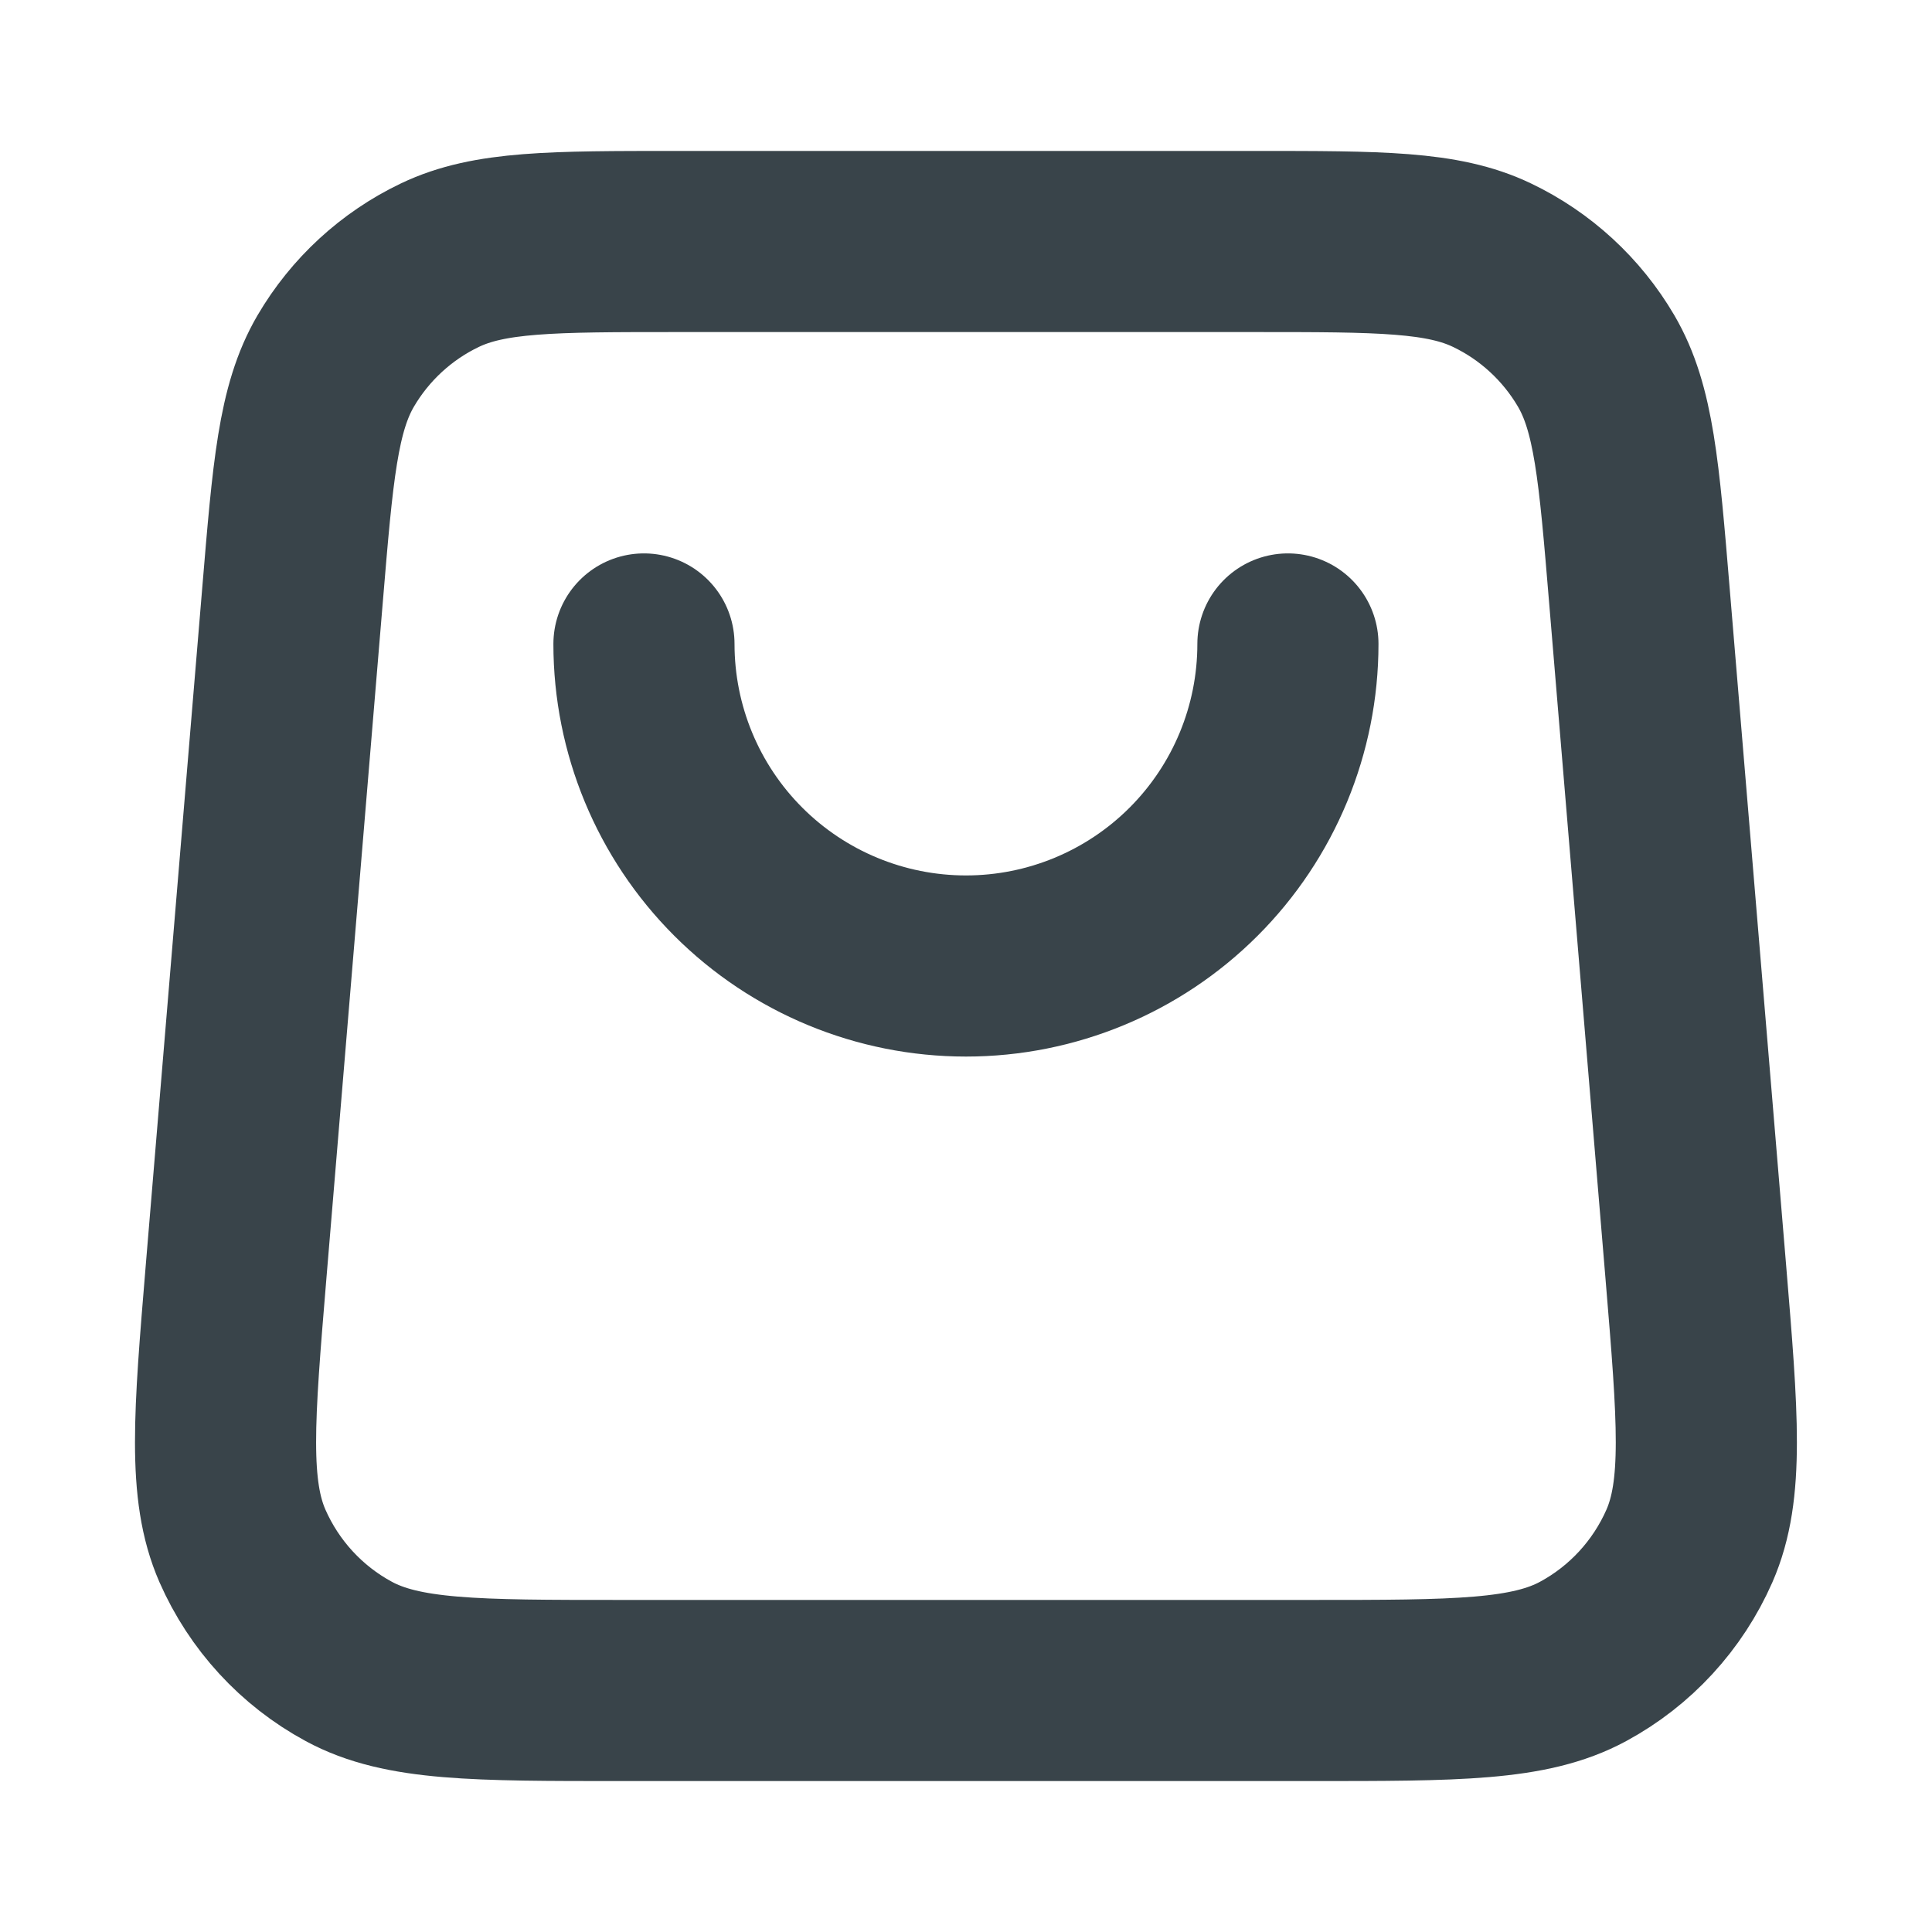
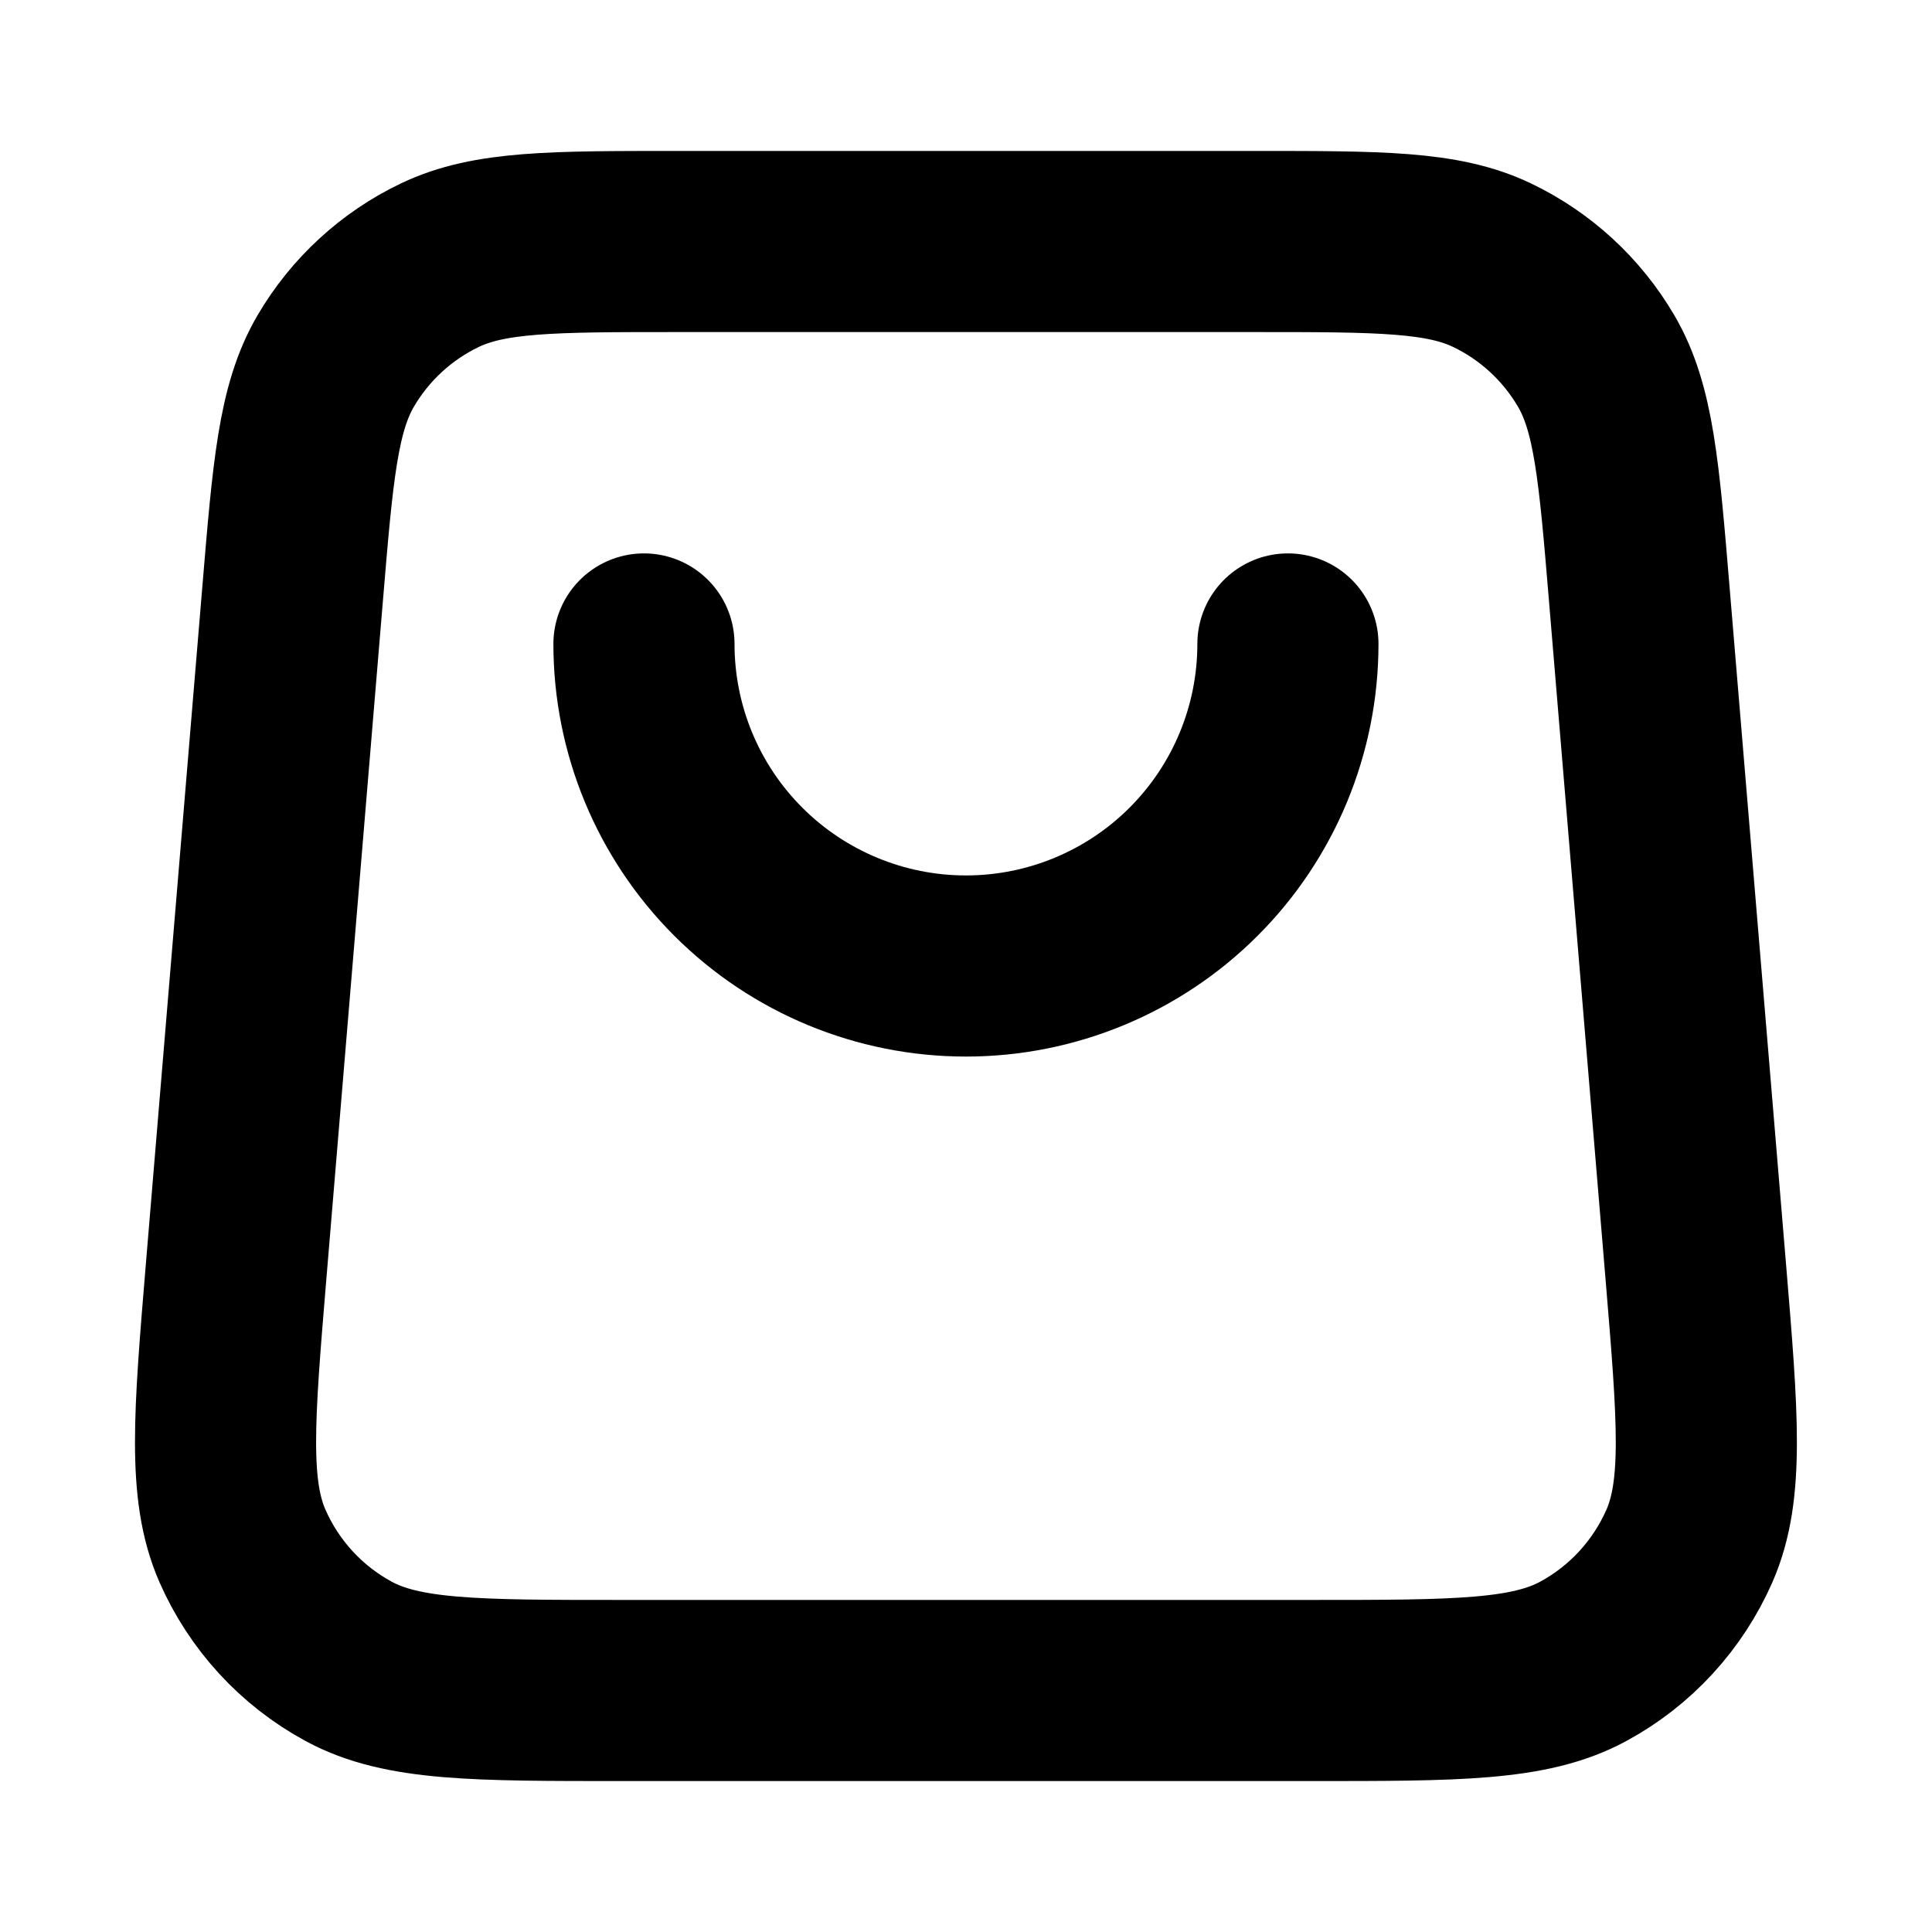
<svg xmlns="http://www.w3.org/2000/svg" width="16" height="16" viewBox="0 0 16 16" fill="none">
-   <path d="M10.666 5.333C10.666 6.041 10.385 6.719 9.885 7.219C9.385 7.719 8.707 8 8 8C7.292 8 6.614 7.719 6.114 7.219C5.614 6.719 5.333 6.041 5.333 5.333M2.422 4.934L1.955 10.534C1.855 11.737 1.805 12.339 2.008 12.803C2.187 13.21 2.496 13.547 2.888 13.759C3.333 14 3.937 14 5.144 14H10.855C12.062 14 12.666 14 13.111 13.759C13.503 13.547 13.812 13.21 13.991 12.803C14.194 12.339 14.144 11.737 14.044 10.534L13.577 4.934C13.491 3.899 13.448 3.382 13.219 2.99C13.017 2.645 12.716 2.368 12.356 2.196C11.947 2 11.427 2 10.389 2L5.611 2C4.572 2 4.053 2 3.643 2.196C3.283 2.368 2.982 2.645 2.78 2.99C2.551 3.382 2.508 3.899 2.422 4.934Z" stroke="#39444A" stroke-width="1.5" stroke-linecap="round" stroke-linejoin="round" />
+   <path d="M10.666 5.333C10.666 6.041 10.385 6.719 9.885 7.219C9.385 7.719 8.707 8 8 8C7.292 8 6.614 7.719 6.114 7.219C5.614 6.719 5.333 6.041 5.333 5.333M2.422 4.934L1.955 10.534C1.855 11.737 1.805 12.339 2.008 12.803C2.187 13.21 2.496 13.547 2.888 13.759C3.333 14 3.937 14 5.144 14H10.855C12.062 14 12.666 14 13.111 13.759C13.503 13.547 13.812 13.21 13.991 12.803C14.194 12.339 14.144 11.737 14.044 10.534L13.577 4.934C13.491 3.899 13.448 3.382 13.219 2.99C13.017 2.645 12.716 2.368 12.356 2.196C11.947 2 11.427 2 10.389 2L5.611 2C4.572 2 4.053 2 3.643 2.196C3.283 2.368 2.982 2.645 2.78 2.99C2.551 3.382 2.508 3.899 2.422 4.934Z" stroke="currentColor" stroke-width="1.5" stroke-linecap="round" stroke-linejoin="round" />
</svg>
